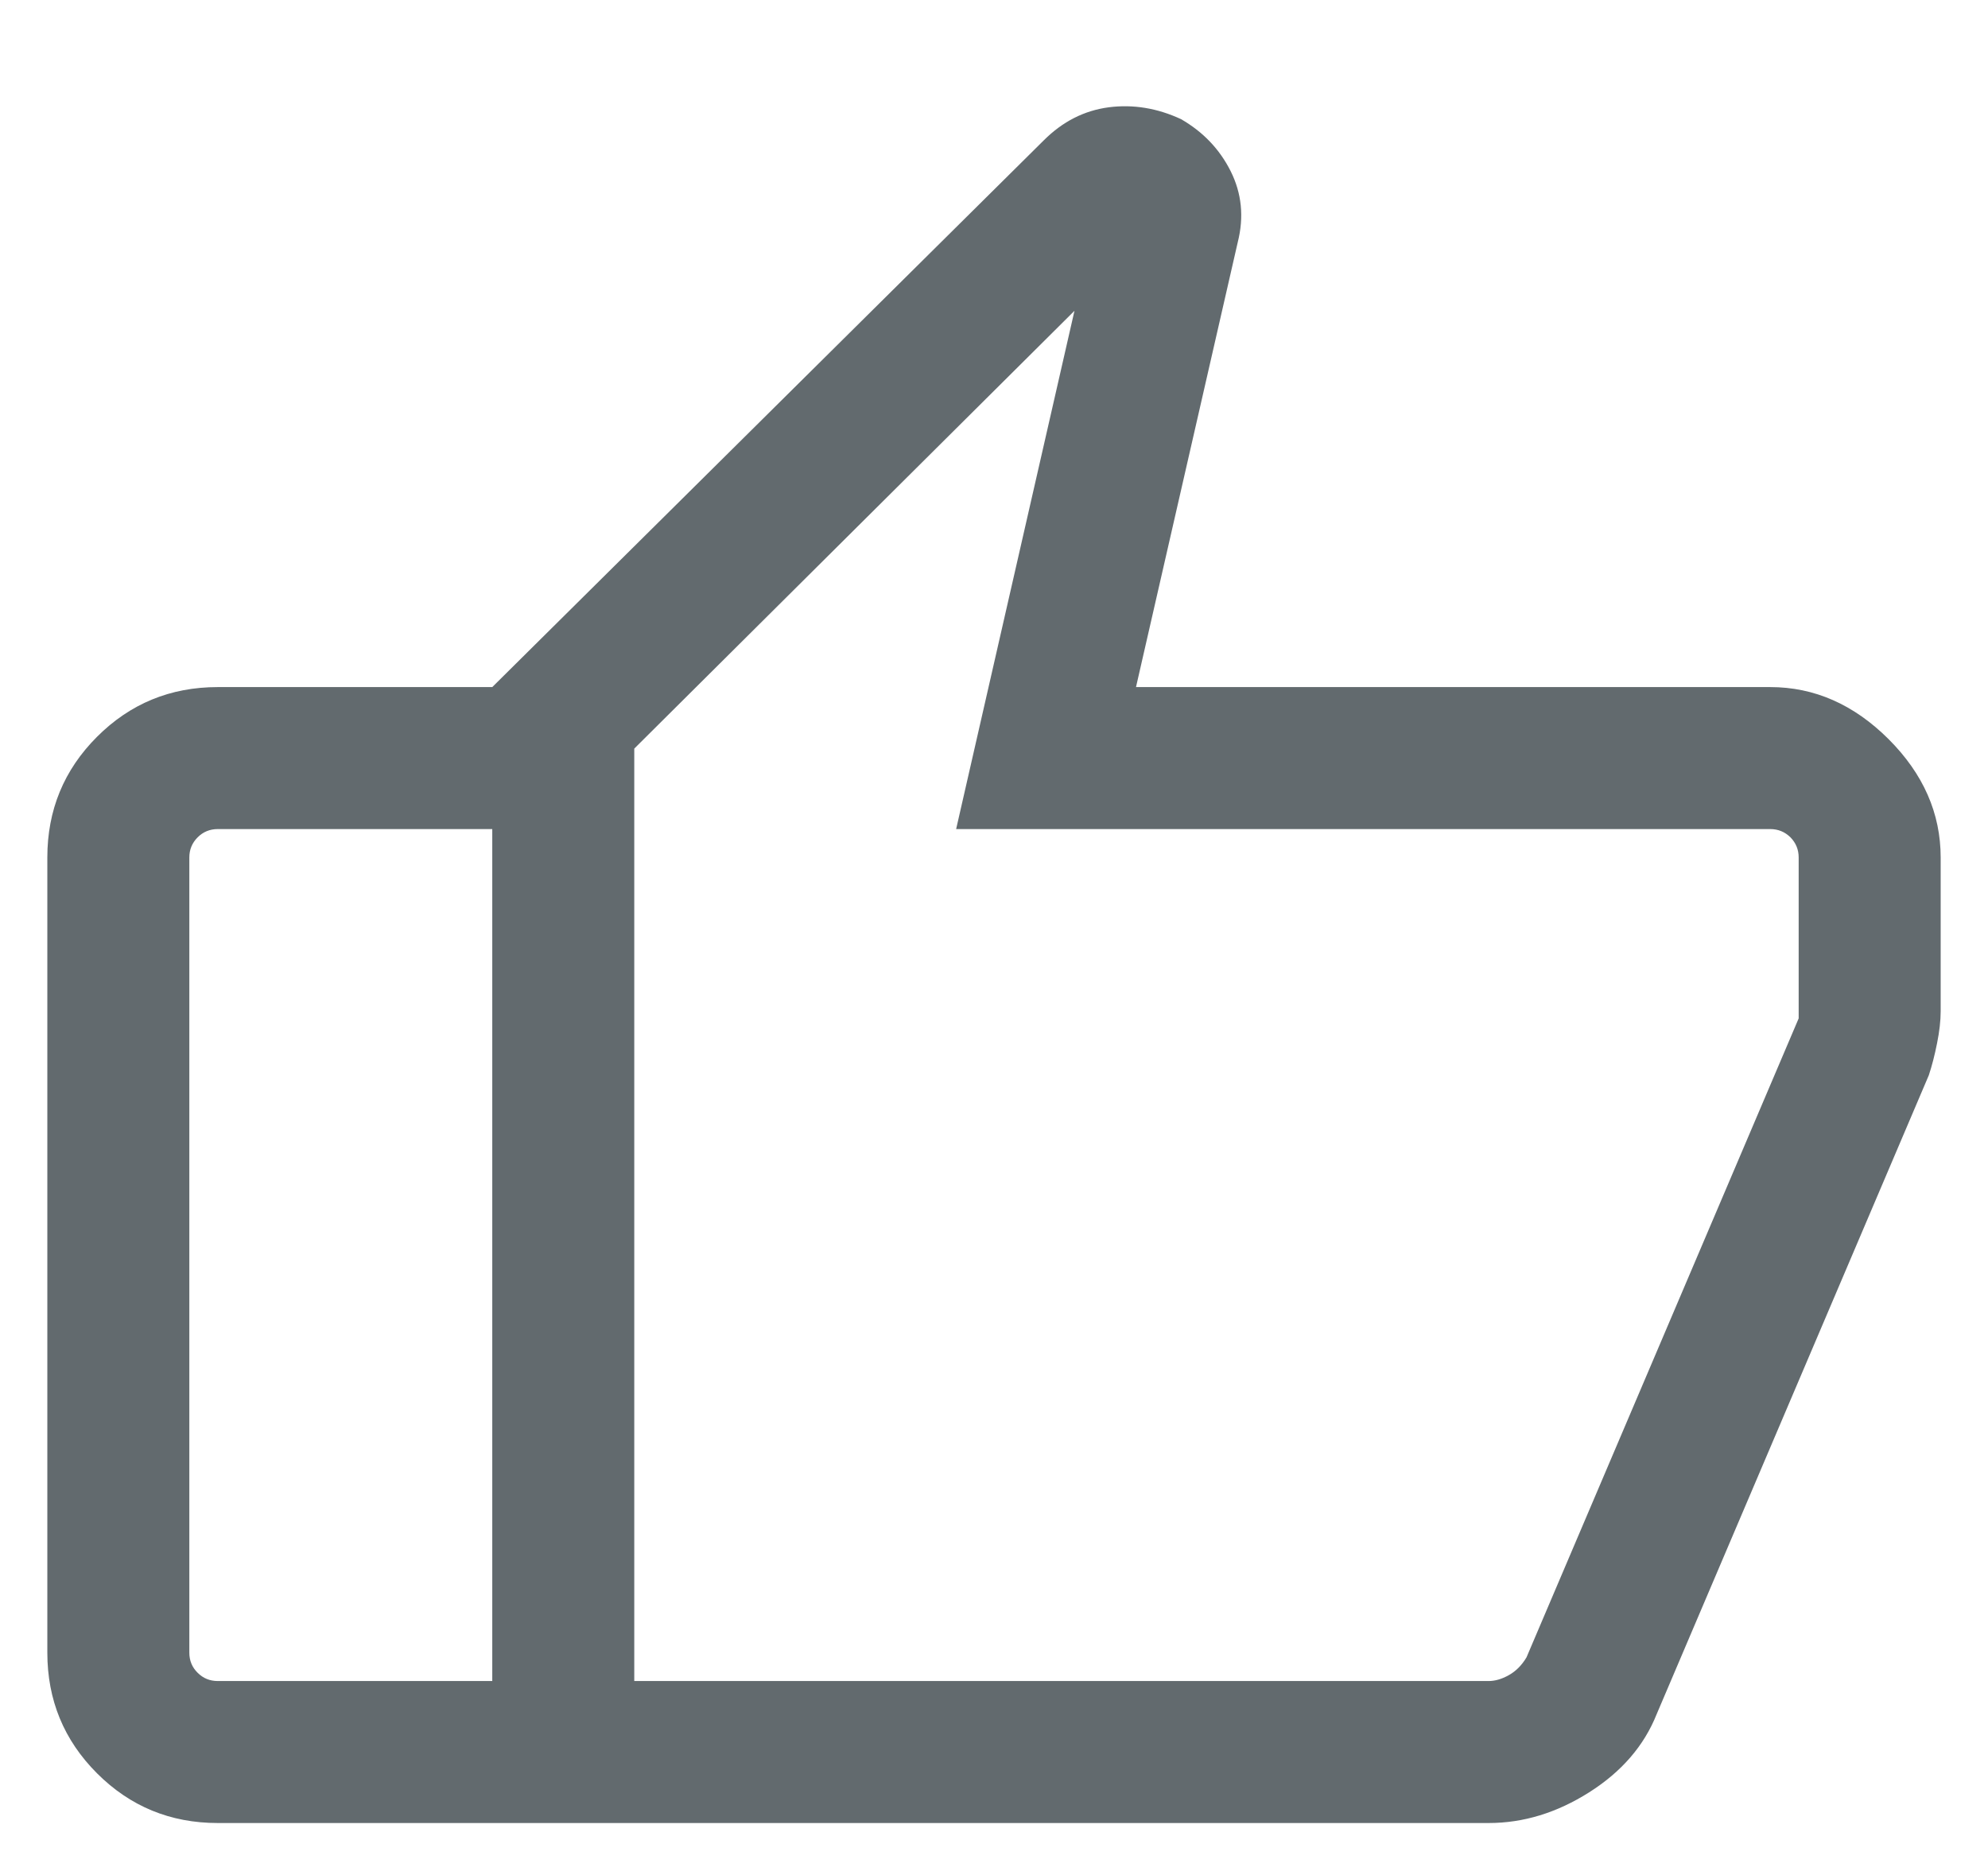
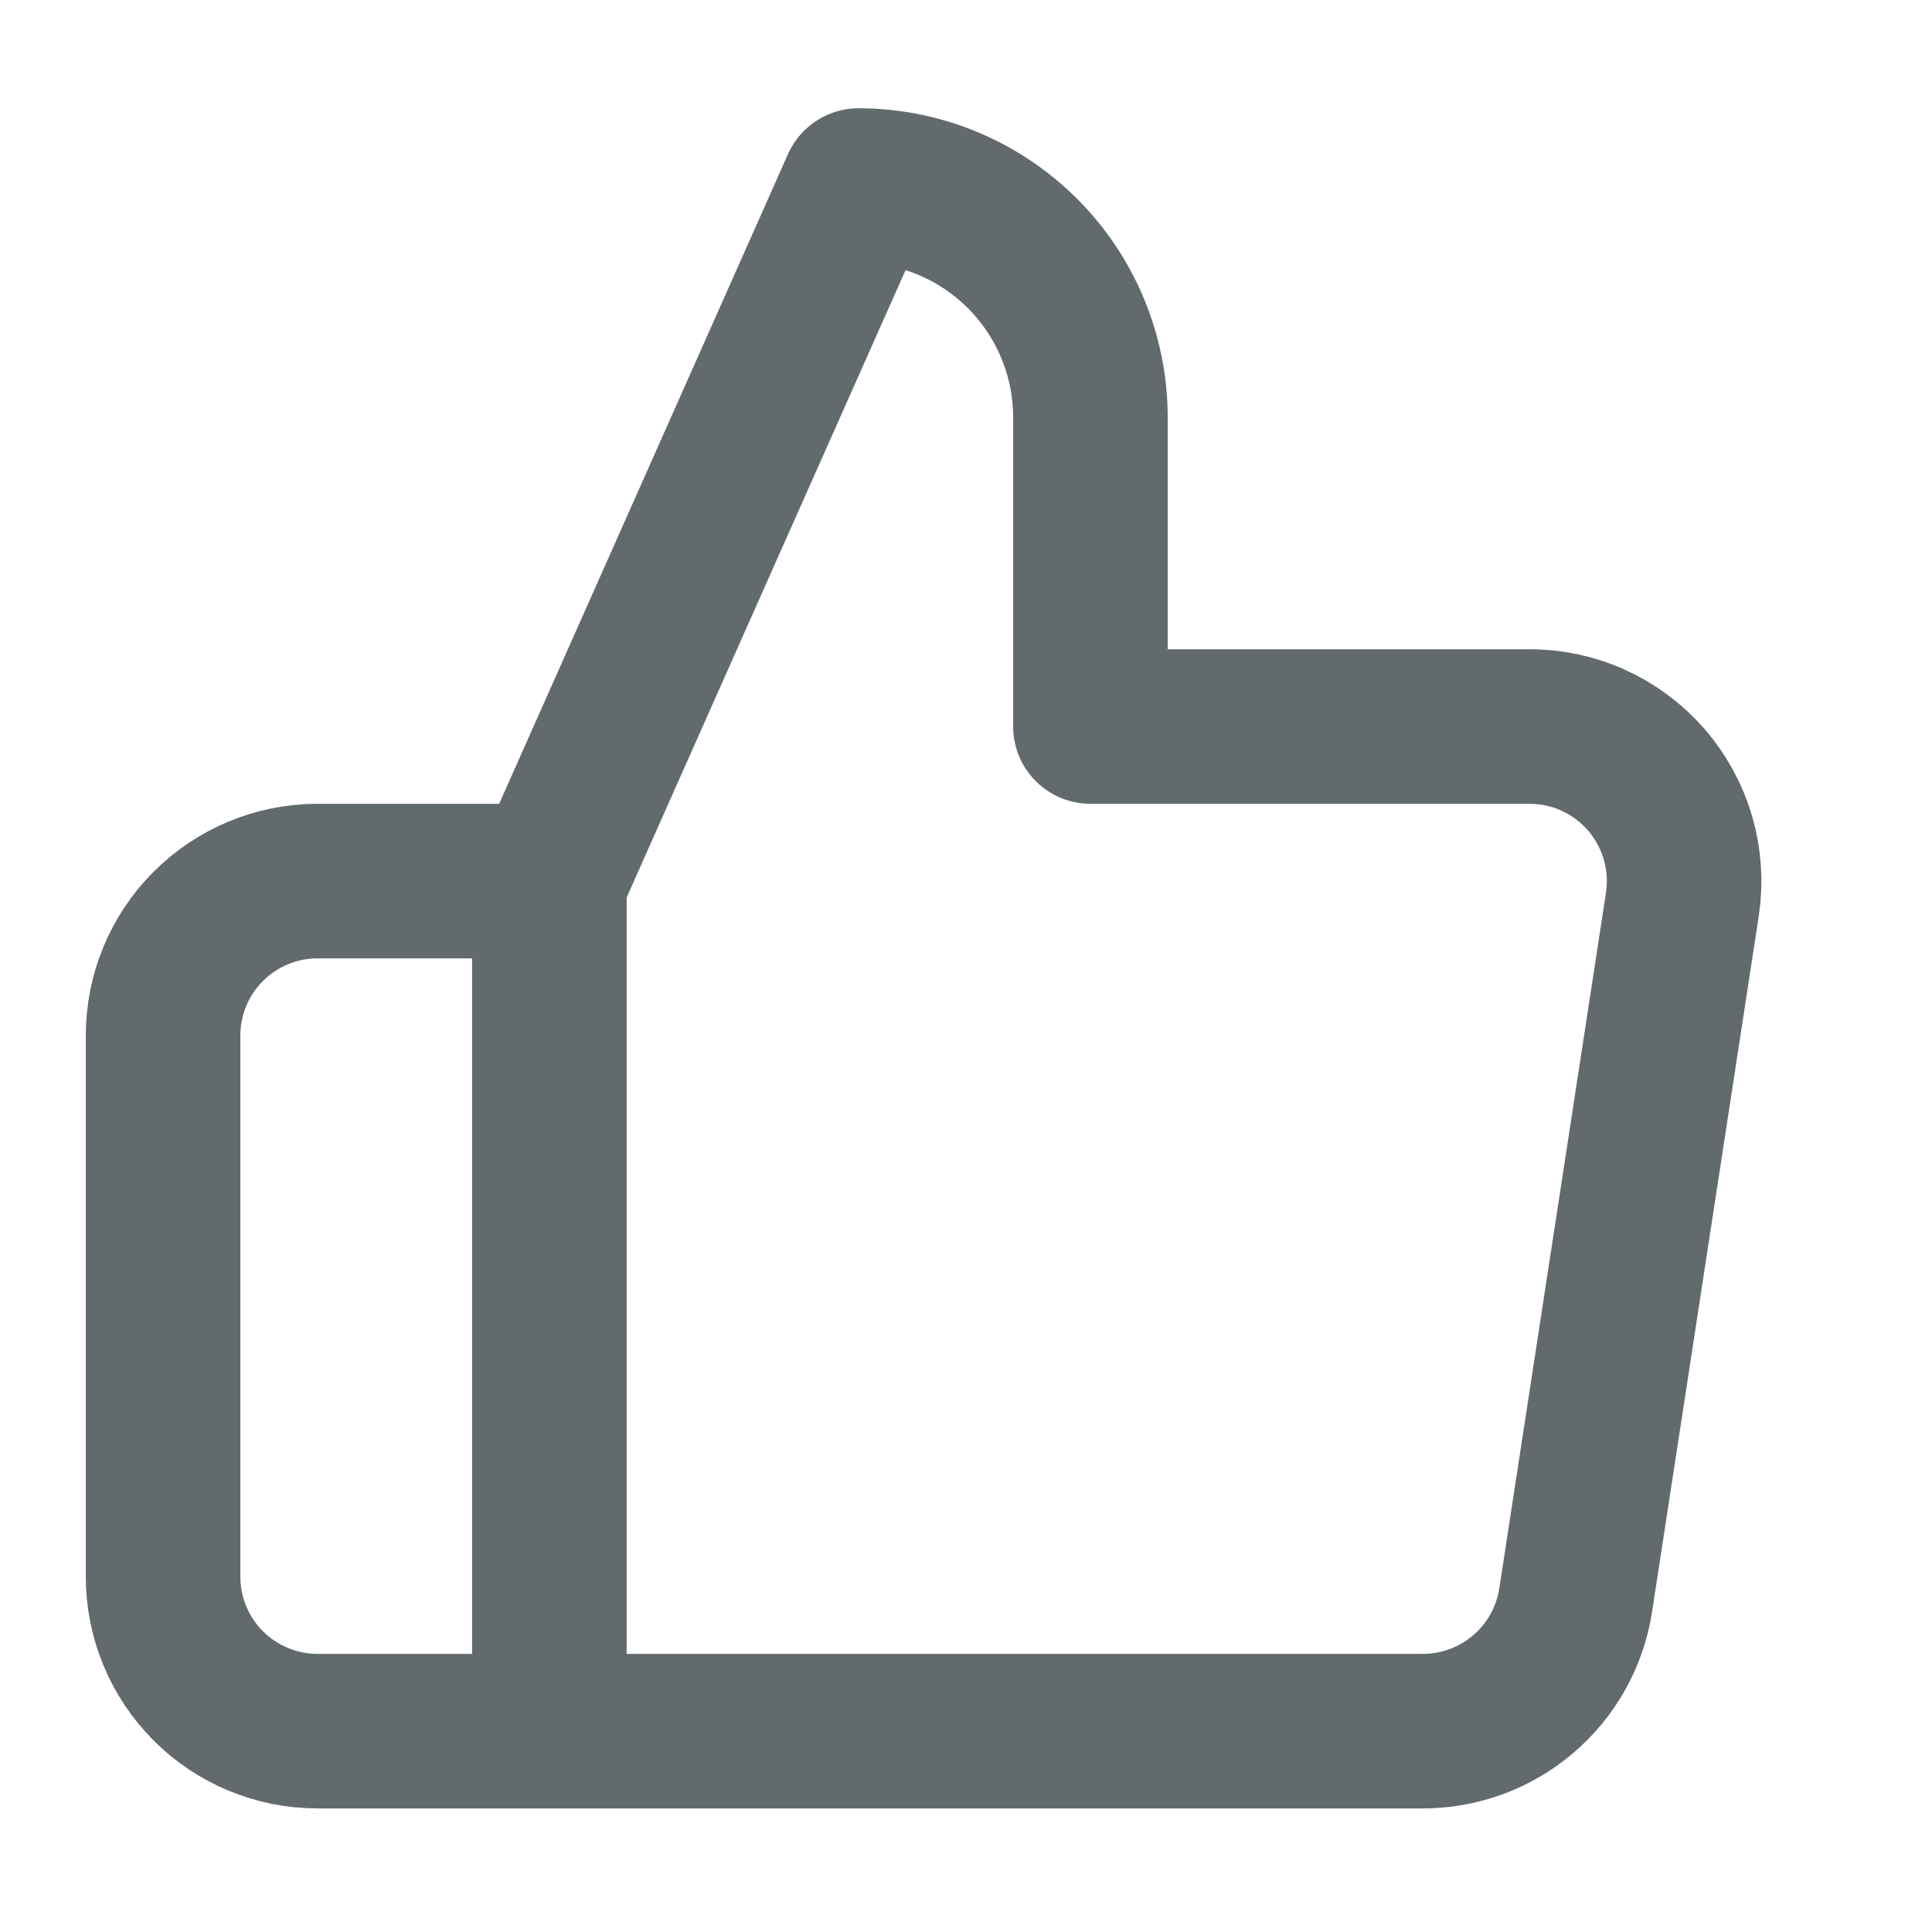
- <svg xmlns="http://www.w3.org/2000/svg" width="17" height="16" viewBox="0 0 21 19" fill="none">
-   <path d="M5.2 18.876V6.876L11.025 1.101C11.225 0.901 11.454 0.785 11.713 0.751C11.971 0.718 12.225 0.76 12.475 0.876C12.708 1.01 12.883 1.193 13 1.426C13.117 1.66 13.142 1.91 13.075 2.176L12 6.876H18.7C19.167 6.876 19.583 7.06 19.95 7.426C20.317 7.793 20.5 8.21 20.5 8.676V10.301C20.5 10.401 20.487 10.514 20.462 10.638C20.437 10.764 20.408 10.876 20.375 10.976L17.5 17.726C17.367 18.06 17.129 18.335 16.788 18.551C16.446 18.768 16.092 18.876 15.725 18.876H5.2ZM6.7 7.526V17.376H15.725C15.792 17.376 15.863 17.356 15.938 17.314C16.013 17.272 16.075 17.21 16.125 17.126L19 10.376V8.676C19 8.593 18.971 8.522 18.913 8.463C18.854 8.405 18.783 8.376 18.7 8.376H10.1L11.35 2.901L6.7 7.526ZM2.3 18.876C1.8 18.876 1.375 18.701 1.025 18.351C0.675 18.001 0.5 17.576 0.5 17.076V8.676C0.5 8.176 0.675 7.751 1.025 7.401C1.375 7.051 1.8 6.876 2.3 6.876H5.2V8.376H2.3C2.217 8.376 2.146 8.405 2.088 8.463C2.029 8.522 2 8.593 2 8.676V17.076C2 17.16 2.029 17.231 2.088 17.289C2.146 17.347 2.217 17.376 2.3 17.376H5.2V18.876H2.3Z" fill="#626a6e" />
+ <svg xmlns="http://www.w3.org/2000/svg" width="25" height="25" viewBox="0 0 25 25" fill="none">
+   <path d="M7.109 22.401H4.109C3.579 22.401 3.07 22.19 2.695 21.815C2.32 21.44 2.11 20.931 2.11 20.401V13.401C2.11 12.87 2.32 12.362 2.695 11.987C3.07 11.612 3.579 11.401 4.109 11.401H7.109M14.11 9.401V5.401C14.11 4.605 13.793 3.842 13.231 3.28C12.668 2.717 11.905 2.401 11.11 2.401L7.109 11.401V22.401H18.39C18.872 22.406 19.34 22.237 19.707 21.925C20.075 21.613 20.317 21.178 20.39 20.701L21.77 11.701C21.813 11.414 21.794 11.122 21.713 10.843C21.632 10.565 21.492 10.307 21.301 10.088C21.111 9.87 20.876 9.695 20.611 9.576C20.347 9.457 20.059 9.398 19.77 9.401H14.11Z" stroke="#626A6E" stroke-width="2" stroke-linecap="round" stroke-linejoin="round" />
</svg>
